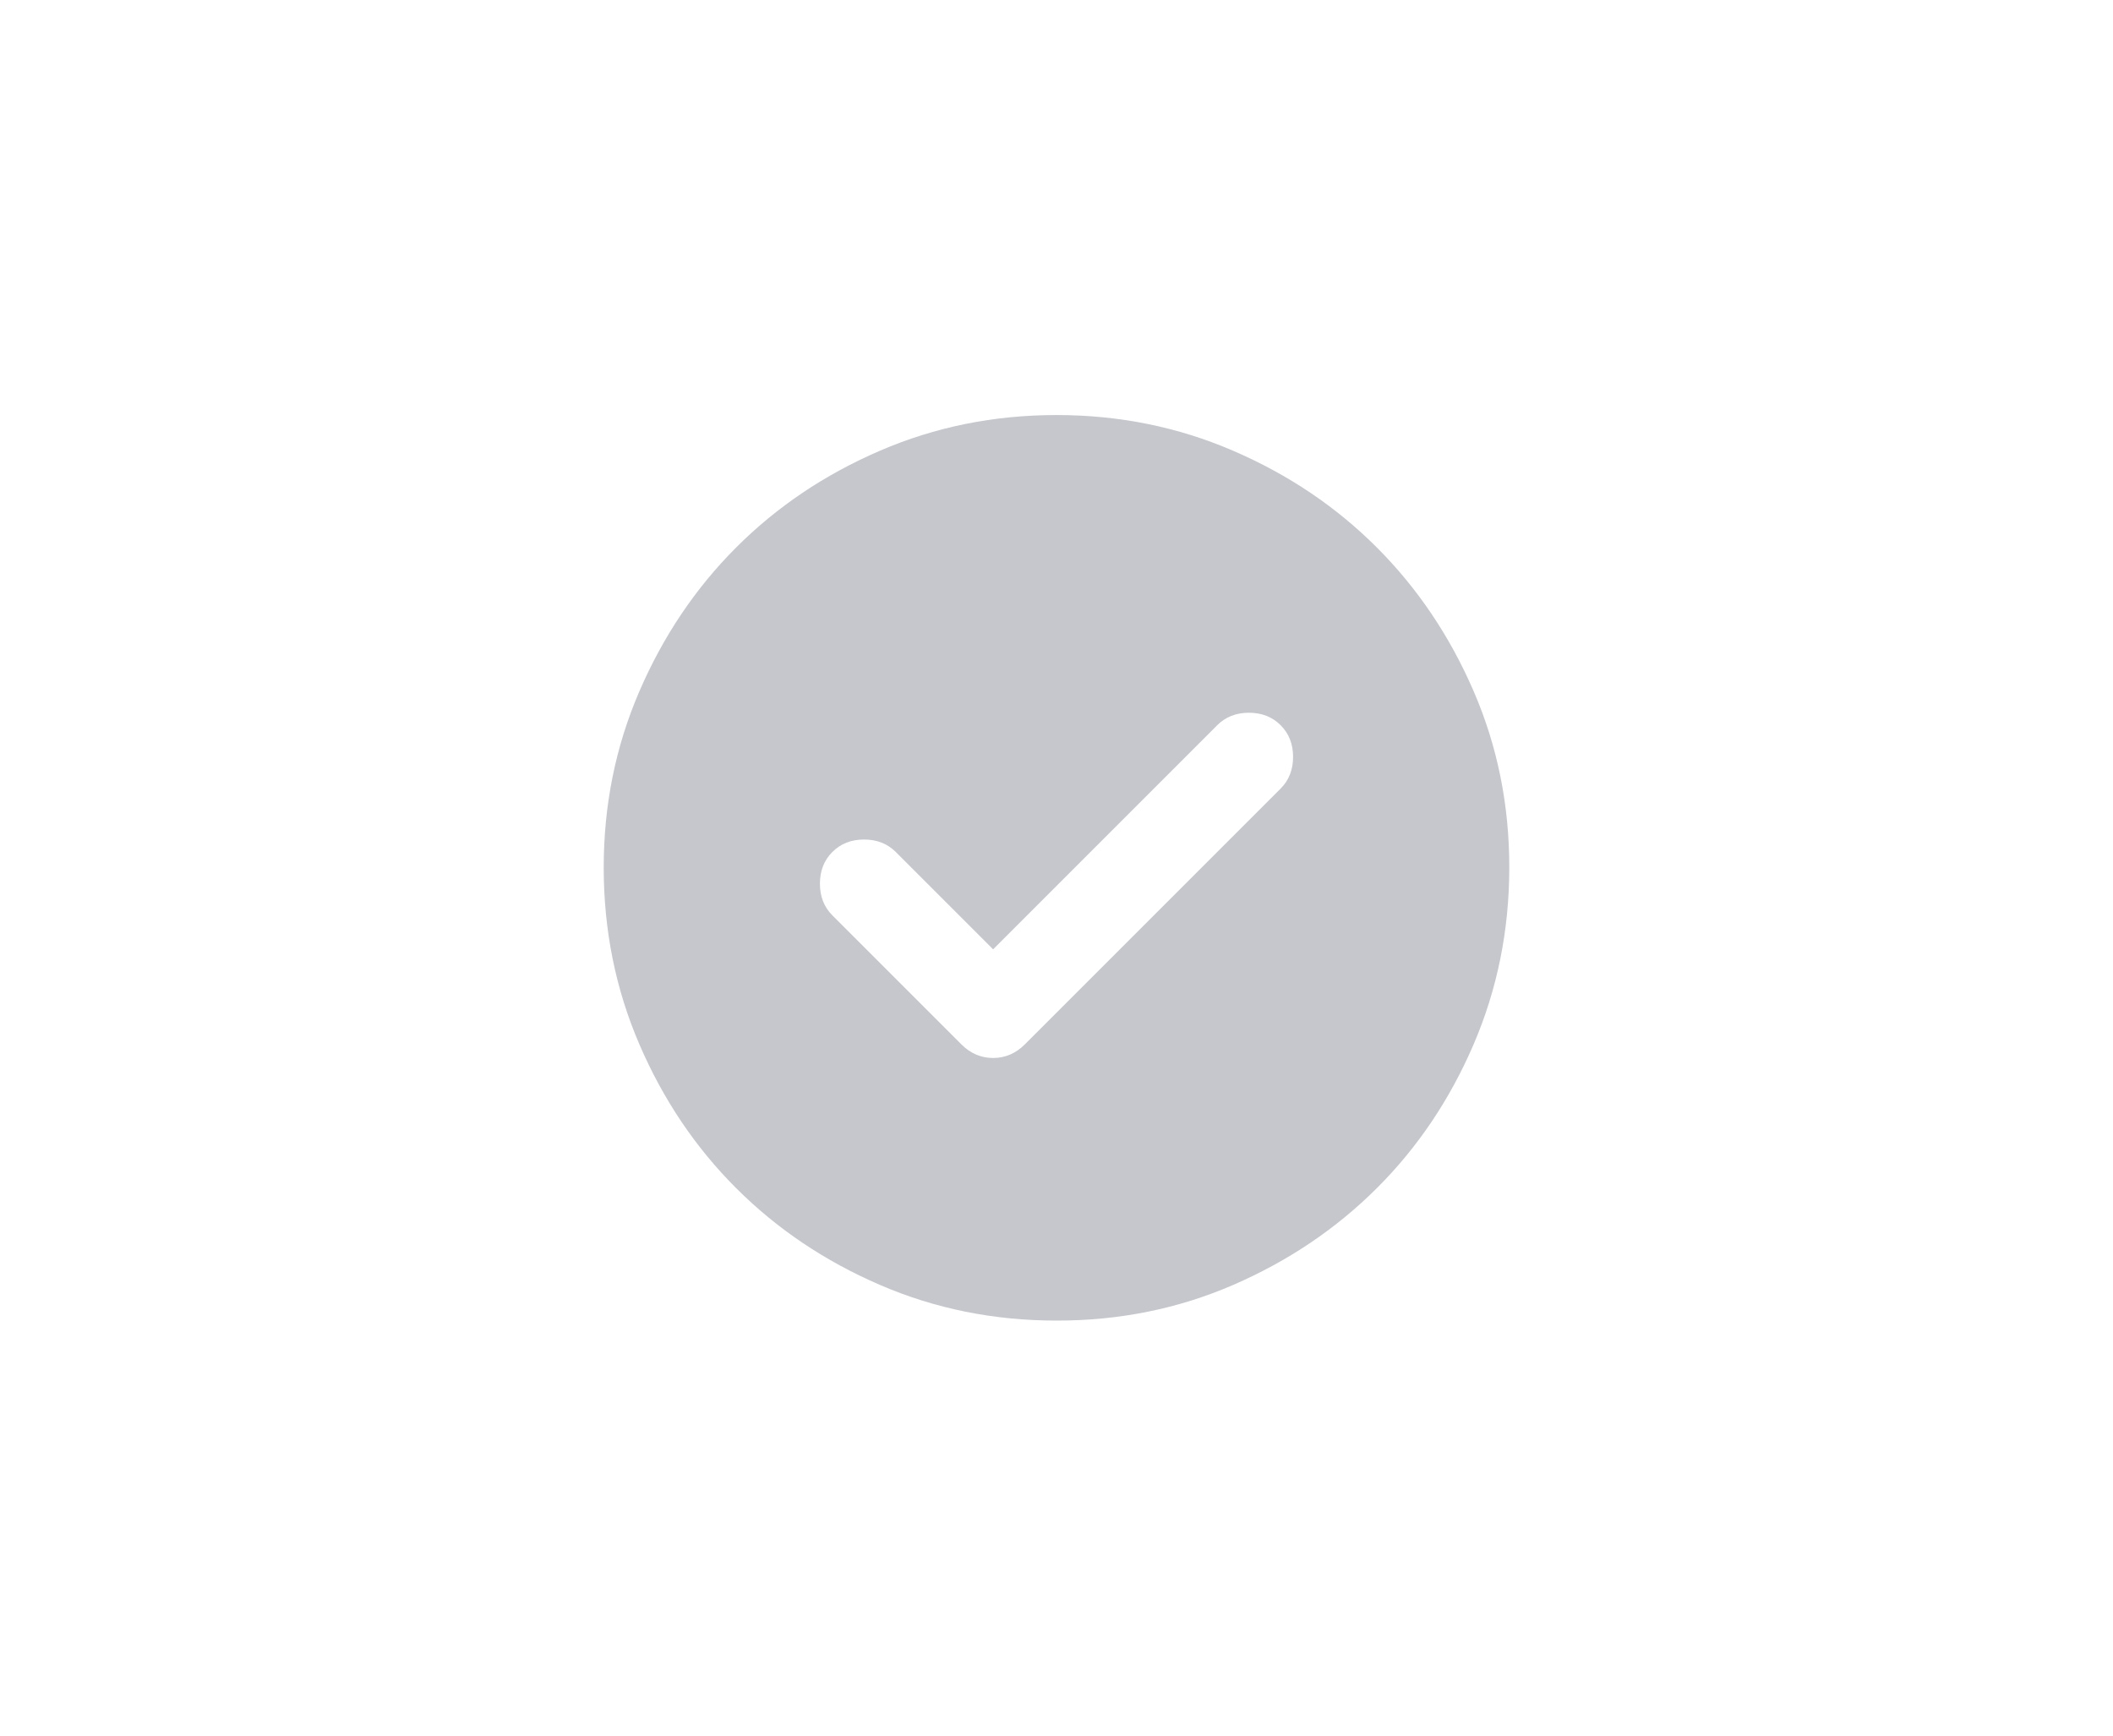
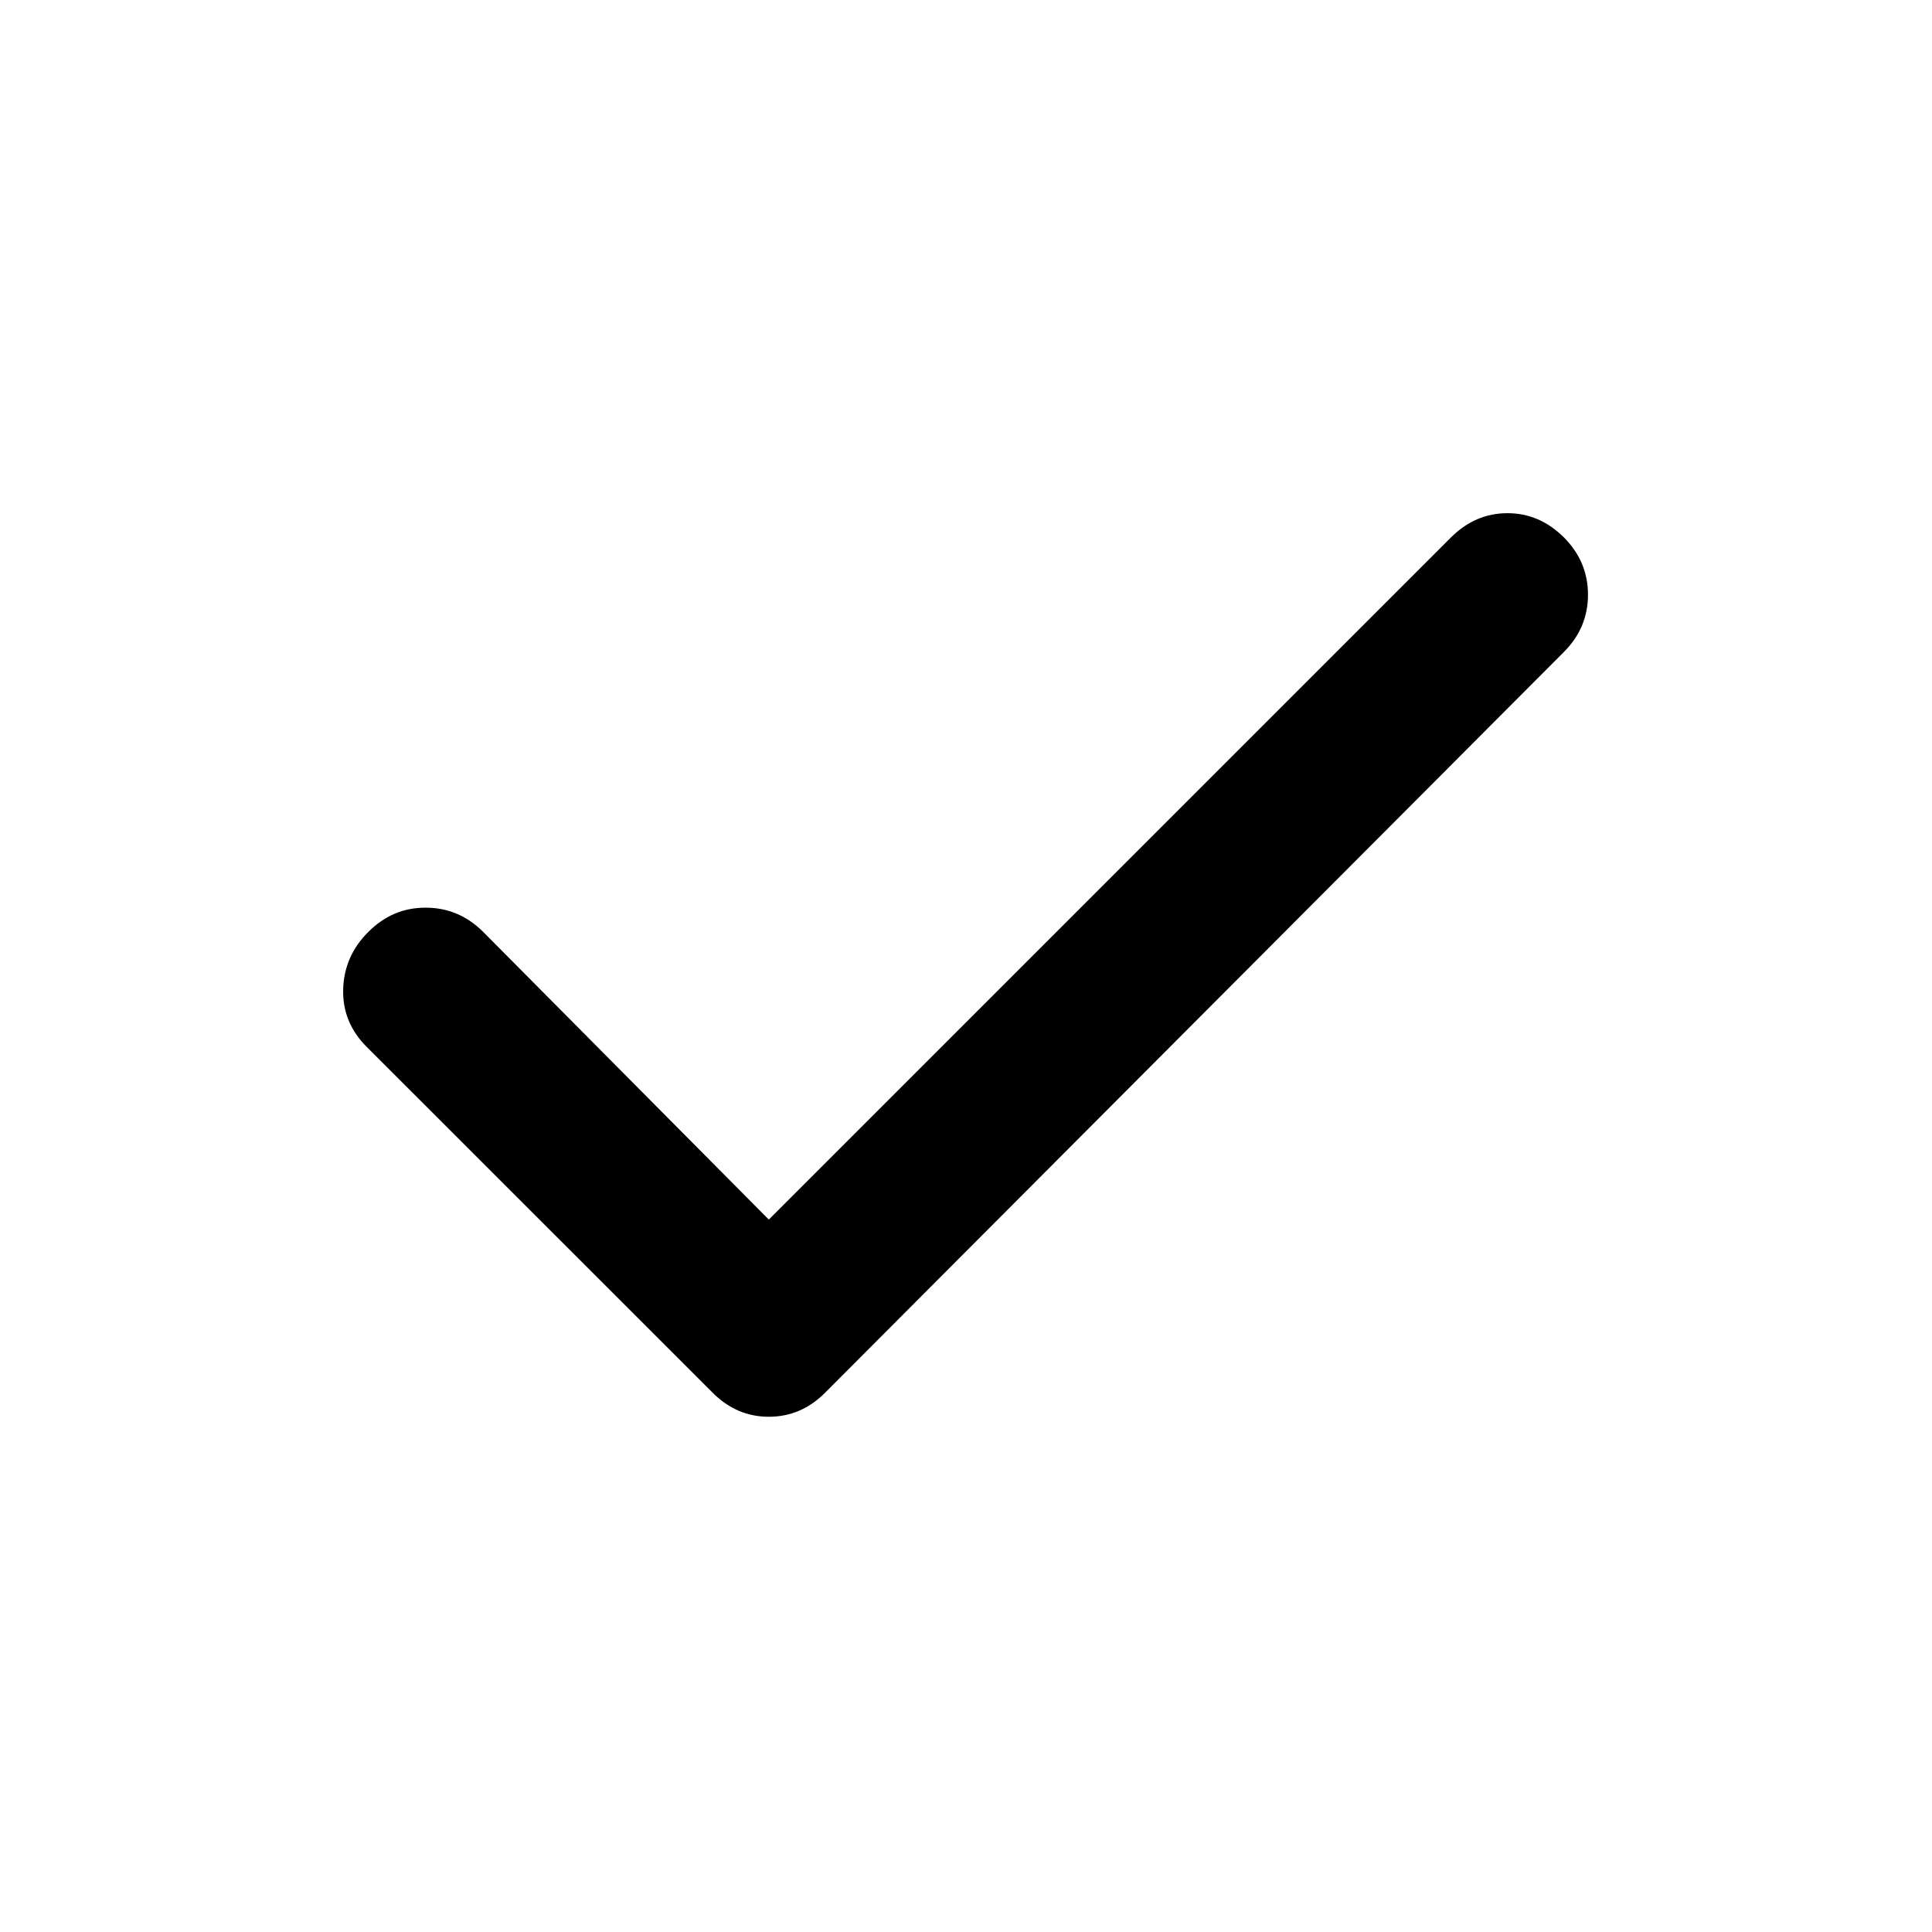
- <svg xmlns="http://www.w3.org/2000/svg" width="56" height="46" viewBox="0 0 56 46" fill="none">
-   <path d="M26.32 25.16L23.74 22.58C23.52 22.36 23.24 22.25 22.9 22.25C22.56 22.25 22.28 22.36 22.06 22.58C21.84 22.8 21.73 23.08 21.73 23.42C21.73 23.76 21.84 24.04 22.06 24.26L25.48 27.68C25.72 27.92 26 28.04 26.32 28.04C26.64 28.04 26.92 27.92 27.16 27.68L33.94 20.9C34.16 20.68 34.27 20.4 34.27 20.06C34.27 19.72 34.16 19.44 33.94 19.22C33.72 19 33.44 18.89 33.1 18.89C32.76 18.89 32.48 19 32.26 19.22L26.32 25.16ZM28 35C26.34 35 24.78 34.685 23.32 34.054C21.86 33.424 20.59 32.569 19.51 31.49C18.43 30.411 17.575 29.141 16.946 27.68C16.316 26.219 16.001 24.659 16 23C15.999 21.341 16.314 19.781 16.946 18.32C17.577 16.859 18.432 15.589 19.51 14.51C20.588 13.431 21.858 12.576 23.32 11.946C24.782 11.315 26.342 11 28 11C29.658 11 31.218 11.315 32.68 11.946C34.142 12.576 35.412 13.431 36.49 14.51C37.568 15.589 38.424 16.859 39.056 18.32C39.688 19.781 40.002 21.341 40 23C39.998 24.659 39.682 26.219 39.054 27.68C38.426 29.141 37.572 30.411 36.49 31.49C35.408 32.569 34.138 33.424 32.68 34.056C31.222 34.687 29.662 35.002 28 35Z" fill="#C5C7CC" />
+ <svg xmlns="http://www.w3.org/2000/svg" viewBox="0 0 16 16" fill="none">
+   <path d="M6.367 10.1L12.017 4.45C12.151 4.317 12.306 4.25 12.484 4.25C12.662 4.25 12.817 4.317 12.951 4.45C13.084 4.583 13.151 4.742 13.151 4.925C13.151 5.109 13.084 5.267 12.951 5.4L6.834 11.533C6.701 11.667 6.545 11.733 6.367 11.733C6.19 11.733 6.034 11.667 5.901 11.533L3.034 8.667C2.901 8.533 2.837 8.375 2.842 8.192C2.847 8.009 2.917 7.85 3.051 7.717C3.185 7.583 3.343 7.516 3.526 7.517C3.709 7.517 3.867 7.584 4.001 7.717L6.367 10.1Z" fill="currentColor" />
</svg>
